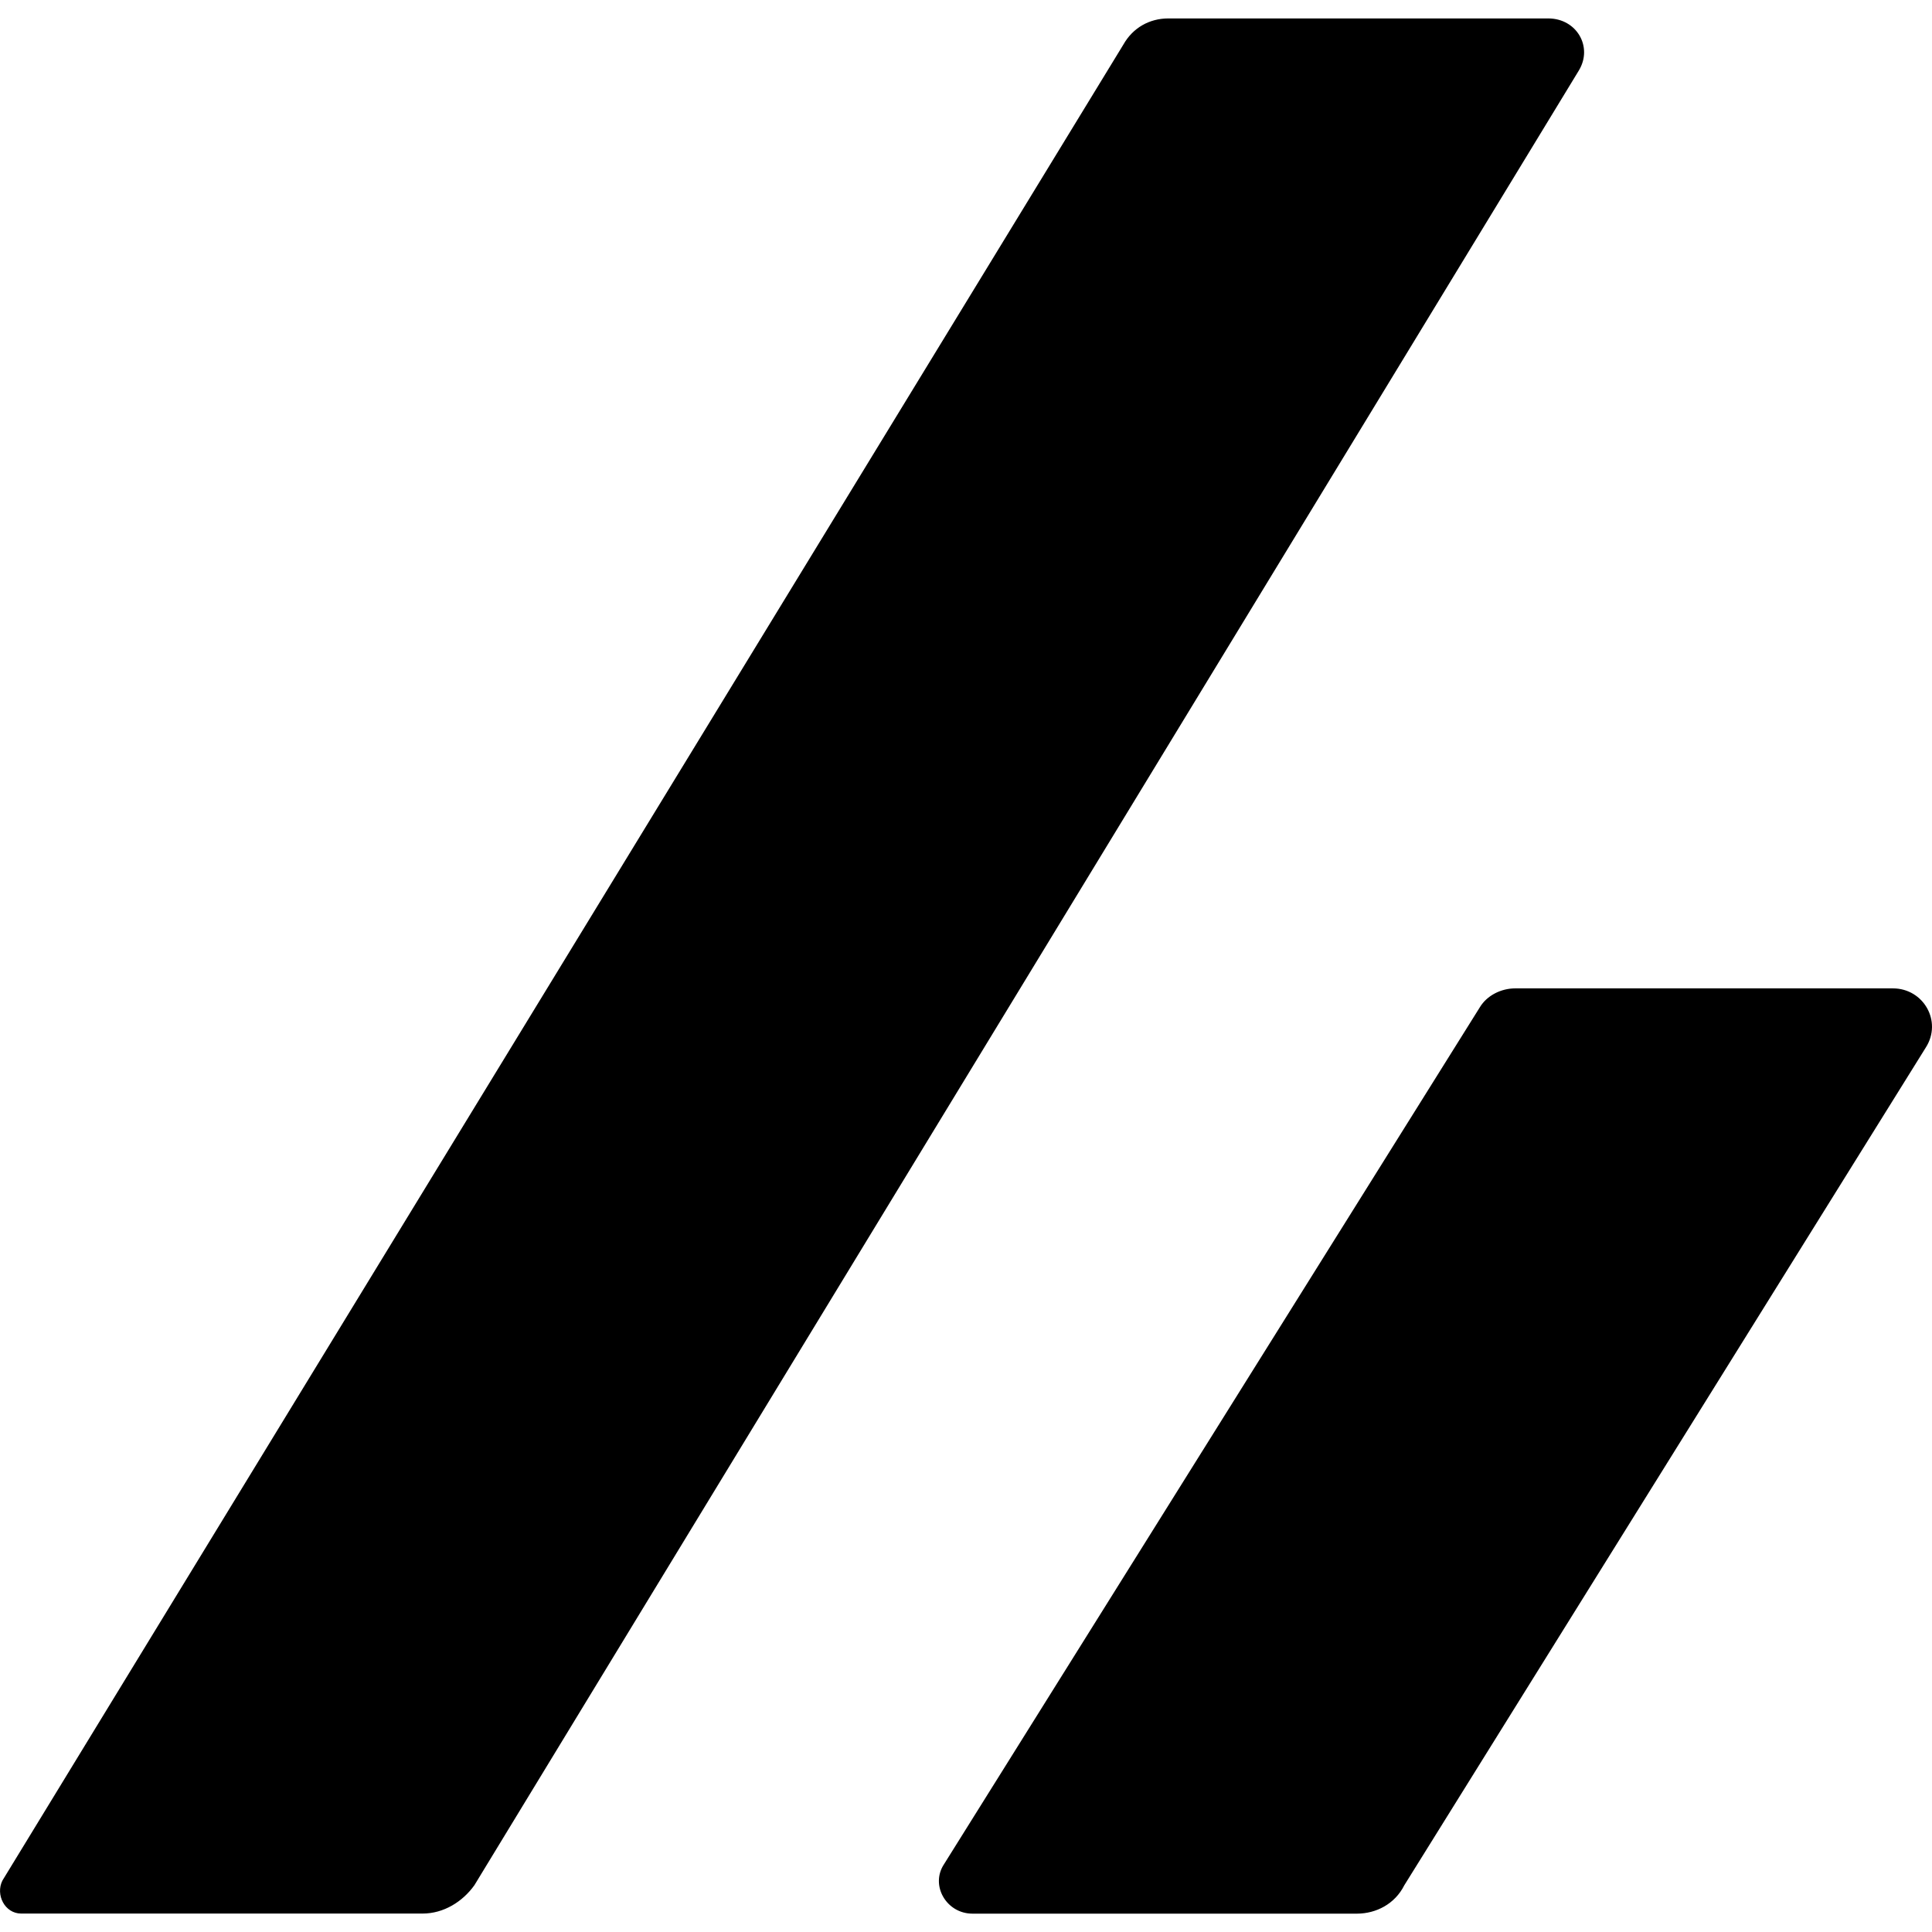
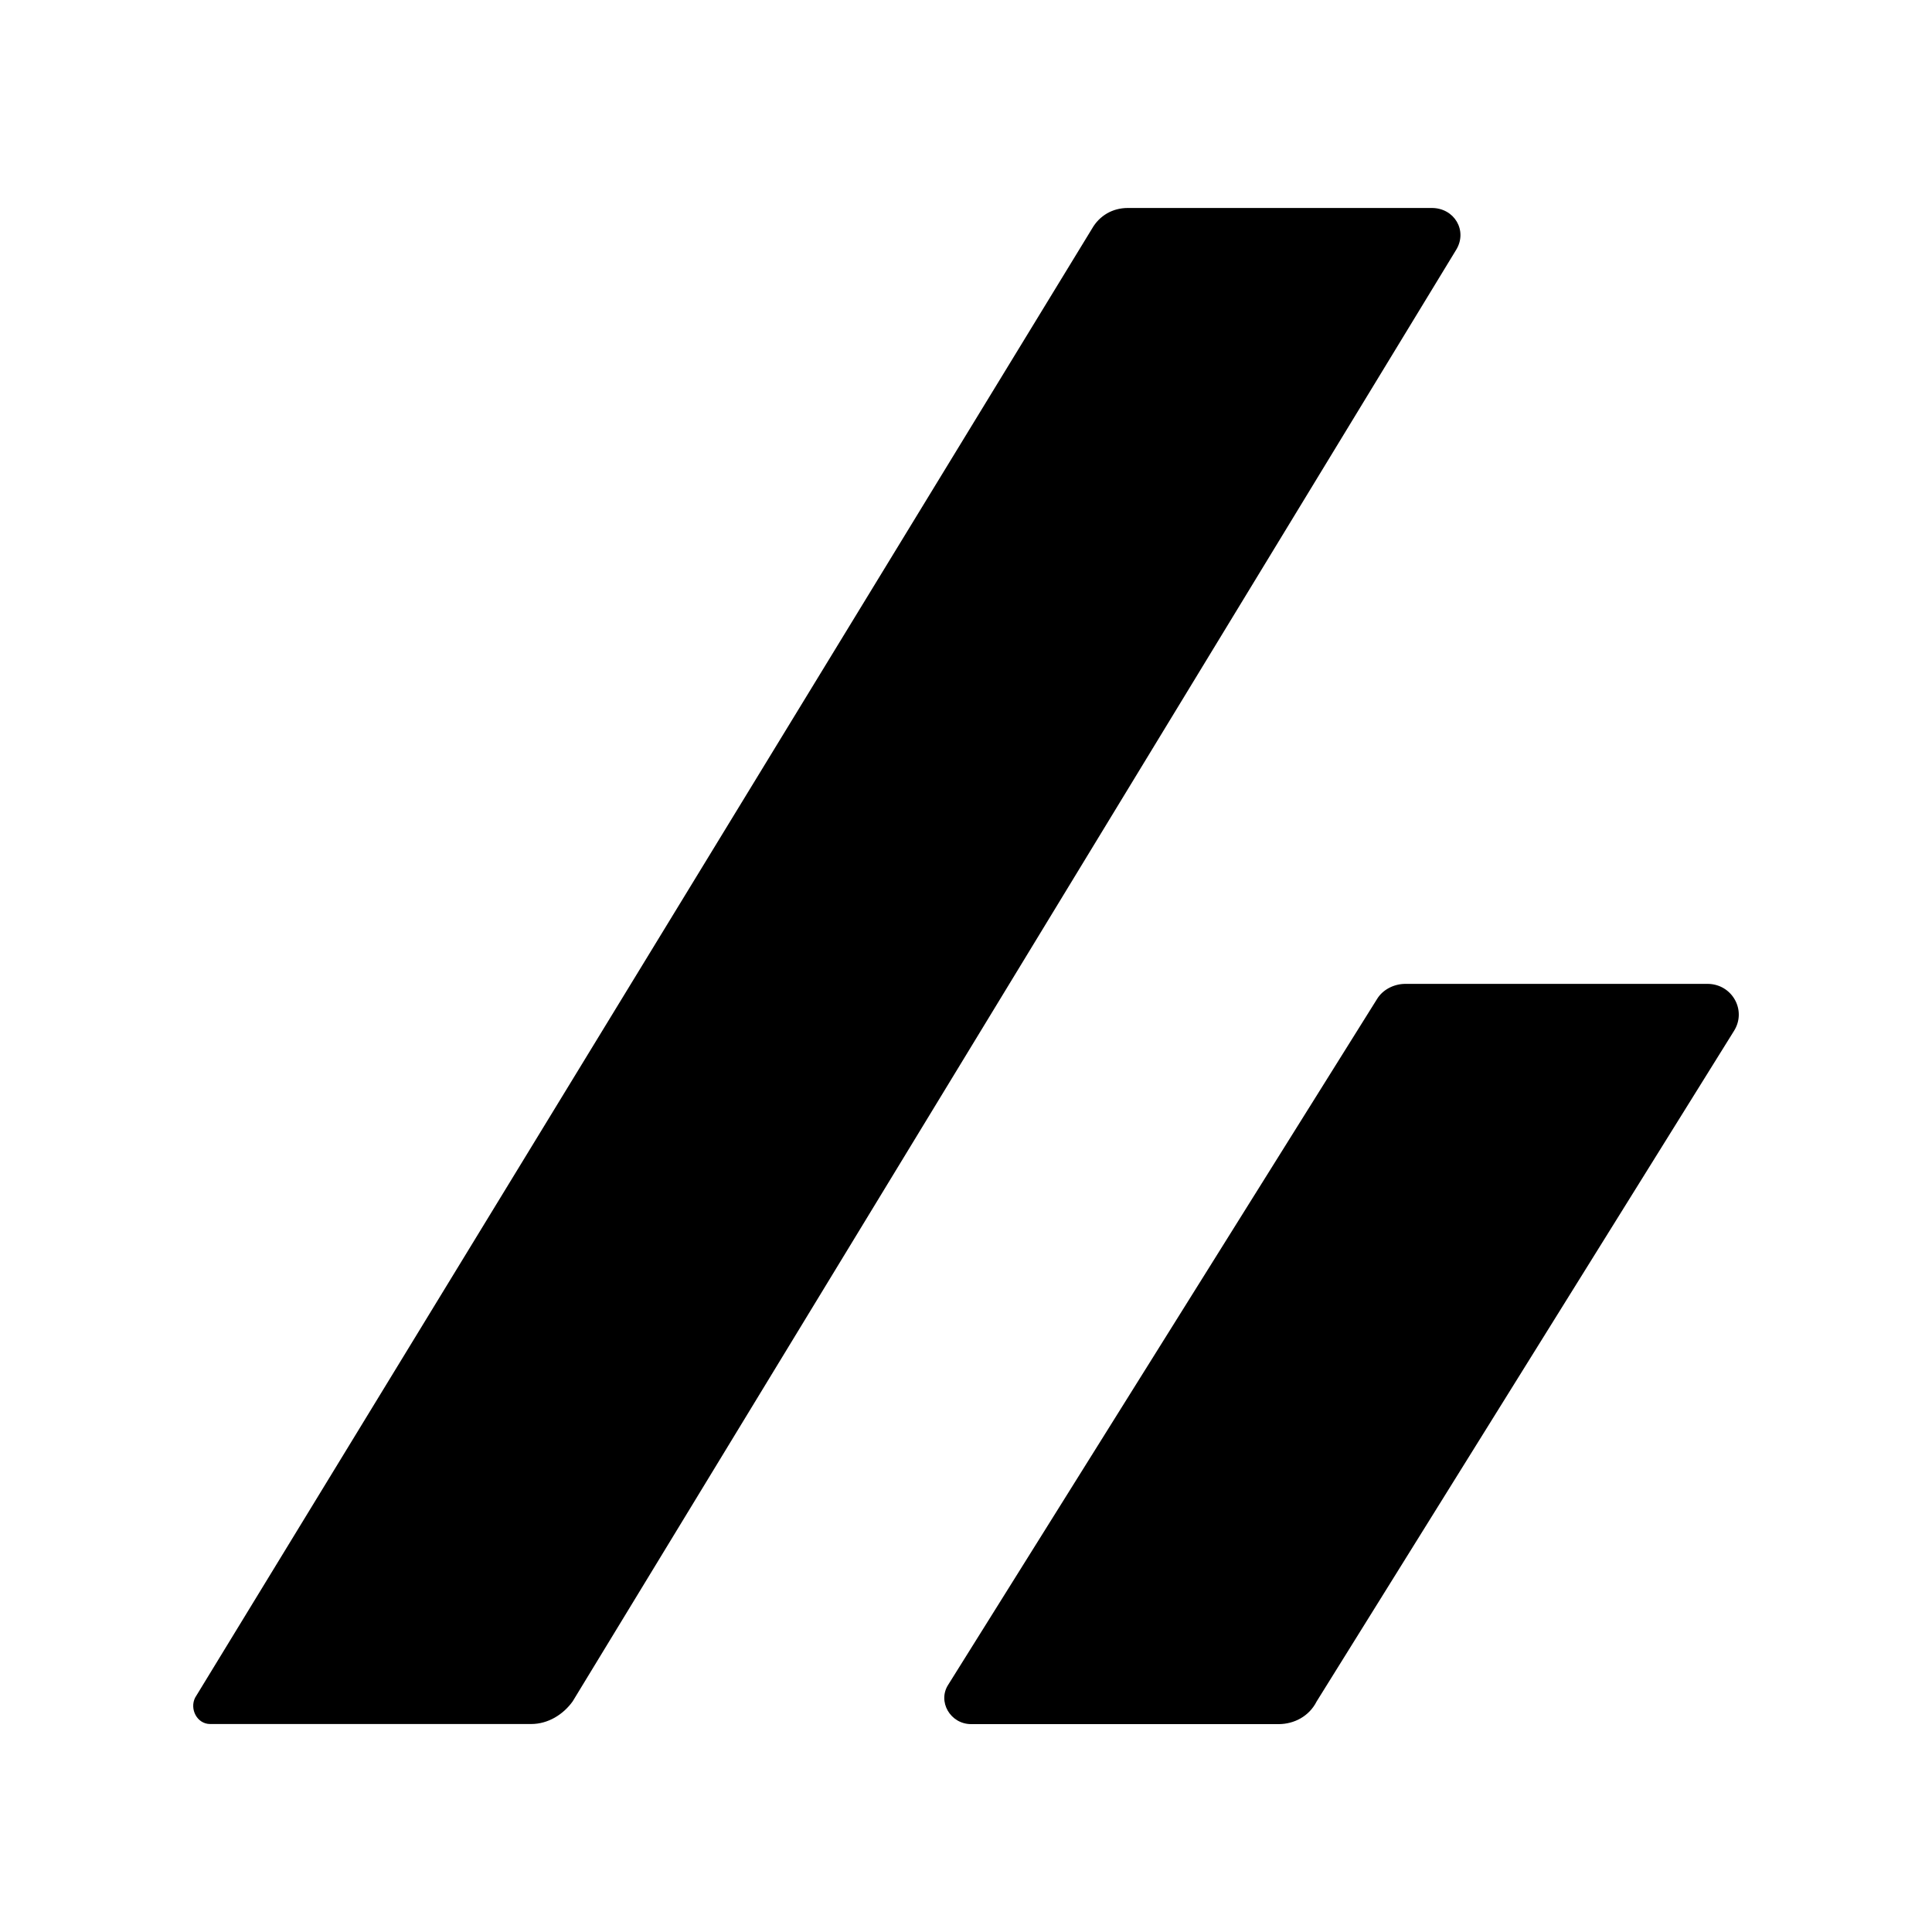
- <svg xmlns="http://www.w3.org/2000/svg" viewBox="0 0 24 24" fill="currentColor" stroke="currentColor" stroke-width="0" role="img">
-   <path d="M.264 23.771h4.984c.264 0 .498-.147.645-.352L19.614.874c.176-.293-.029-.645-.381-.645h-4.72c-.235 0-.44.117-.557.323L.03 23.361c-.088.176.029.41.234.41zM17.445 23.419l6.479-10.408c.205-.323-.029-.733-.41-.733h-4.691c-.176 0-.352.088-.44.235l-6.655 10.643c-.176.264.029.616.352.616h4.779c.234-.001.468-.118.586-.353z" />
+ <svg xmlns="http://www.w3.org/2000/svg" viewBox="0 0 20 20" fill="currentColor" role="img">
+   <path d="M2.176 17.847H5.498C5.674 17.847 5.83 17.749 5.928 17.613L15.076 2.583C15.193 2.387 15.056 2.153 14.822 2.153H11.675C11.518 2.153 11.382 2.231 11.304 2.368L2.02 17.574C1.961 17.691 2.039 17.847 2.176 17.847ZM13.63 17.613L17.949 10.674C18.086 10.459 17.93 10.185 17.676 10.185H14.548C14.431 10.185 14.314 10.244 14.255 10.342L9.818 17.437C9.701 17.613 9.838 17.848 10.053 17.848H13.239C13.395 17.847 13.551 17.769 13.63 17.613Z" />
</svg>
